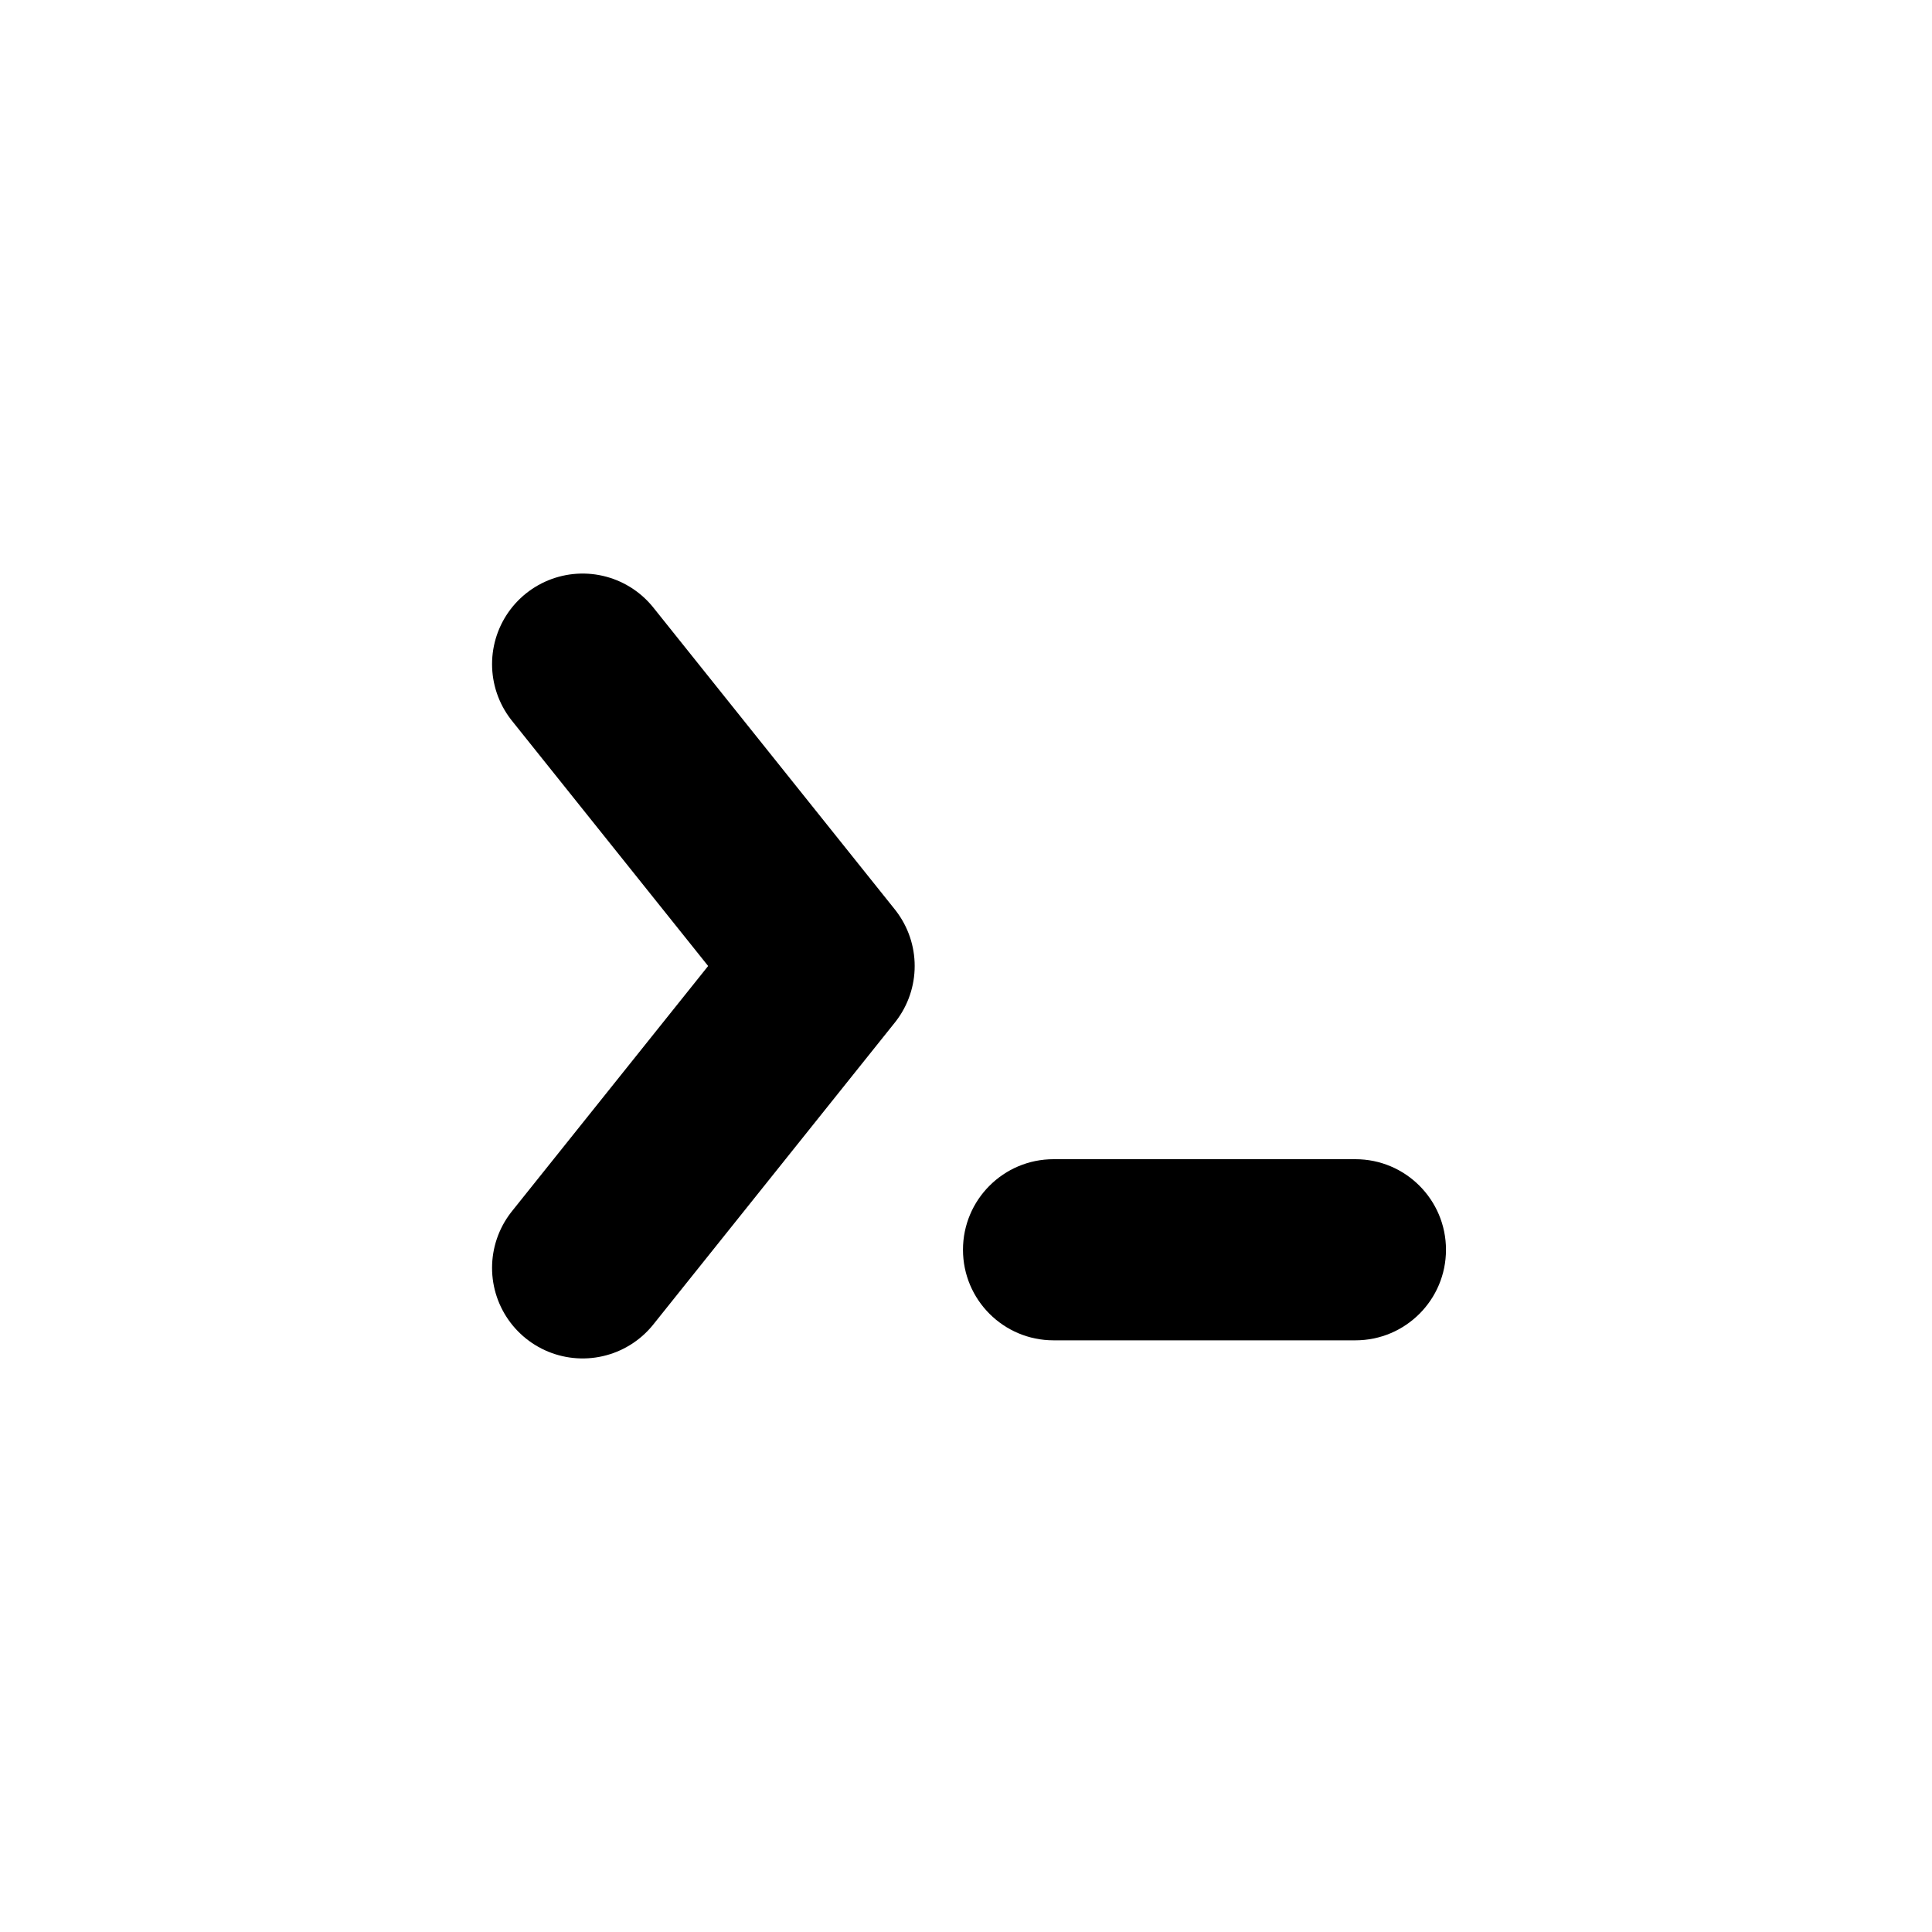
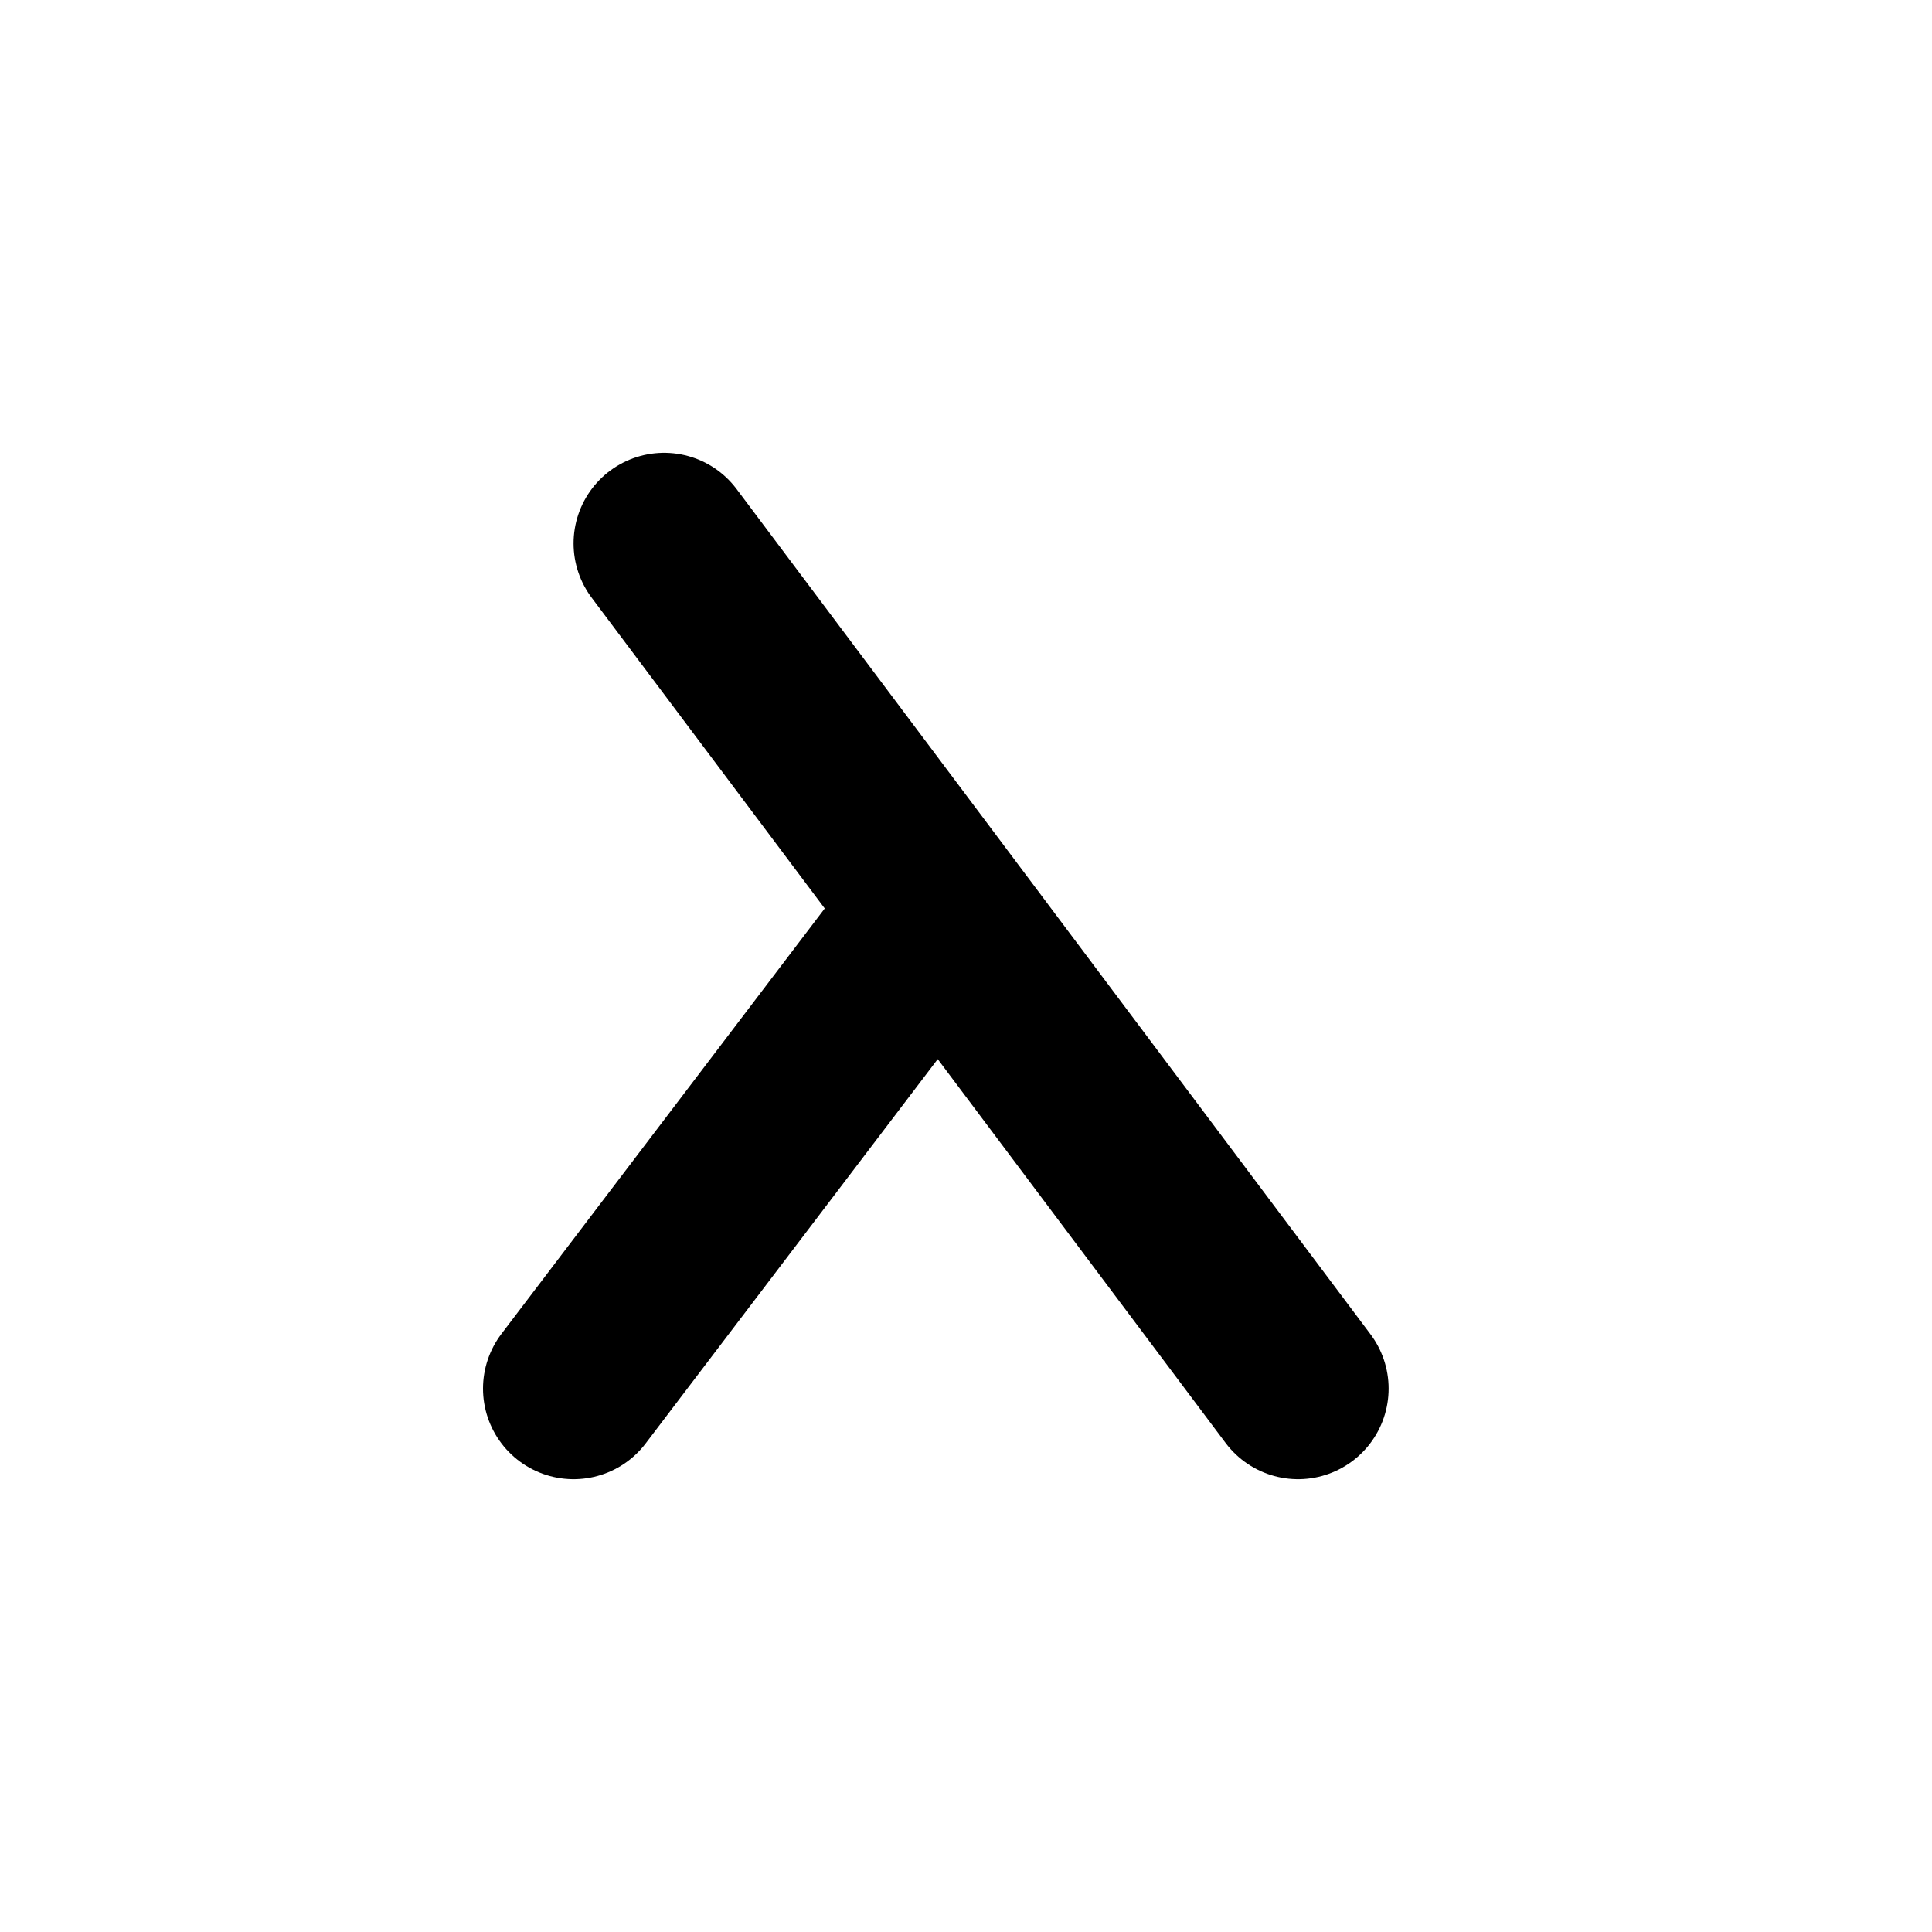
<svg xmlns="http://www.w3.org/2000/svg" viewBox="0 0 32 32" width="32" height="32">
-   <g transform="translate(-1.35,0)">
-     <path d="M11 11l4 5-4 5" fill="none" stroke="#000000" stroke-width="3" stroke-linecap="round" stroke-linejoin="round" />
-     <rect x="17.3" y="19.2" width="8" height="3" rx="1.5" fill="#000000" />
-   </g>
+   <path d="M11 9 L21.5 23 M15.2 15.5 L9.5 23" fill="none" stroke="#000000" stroke-width="3" stroke-linecap="round" stroke-linejoin="round" />
</svg>
